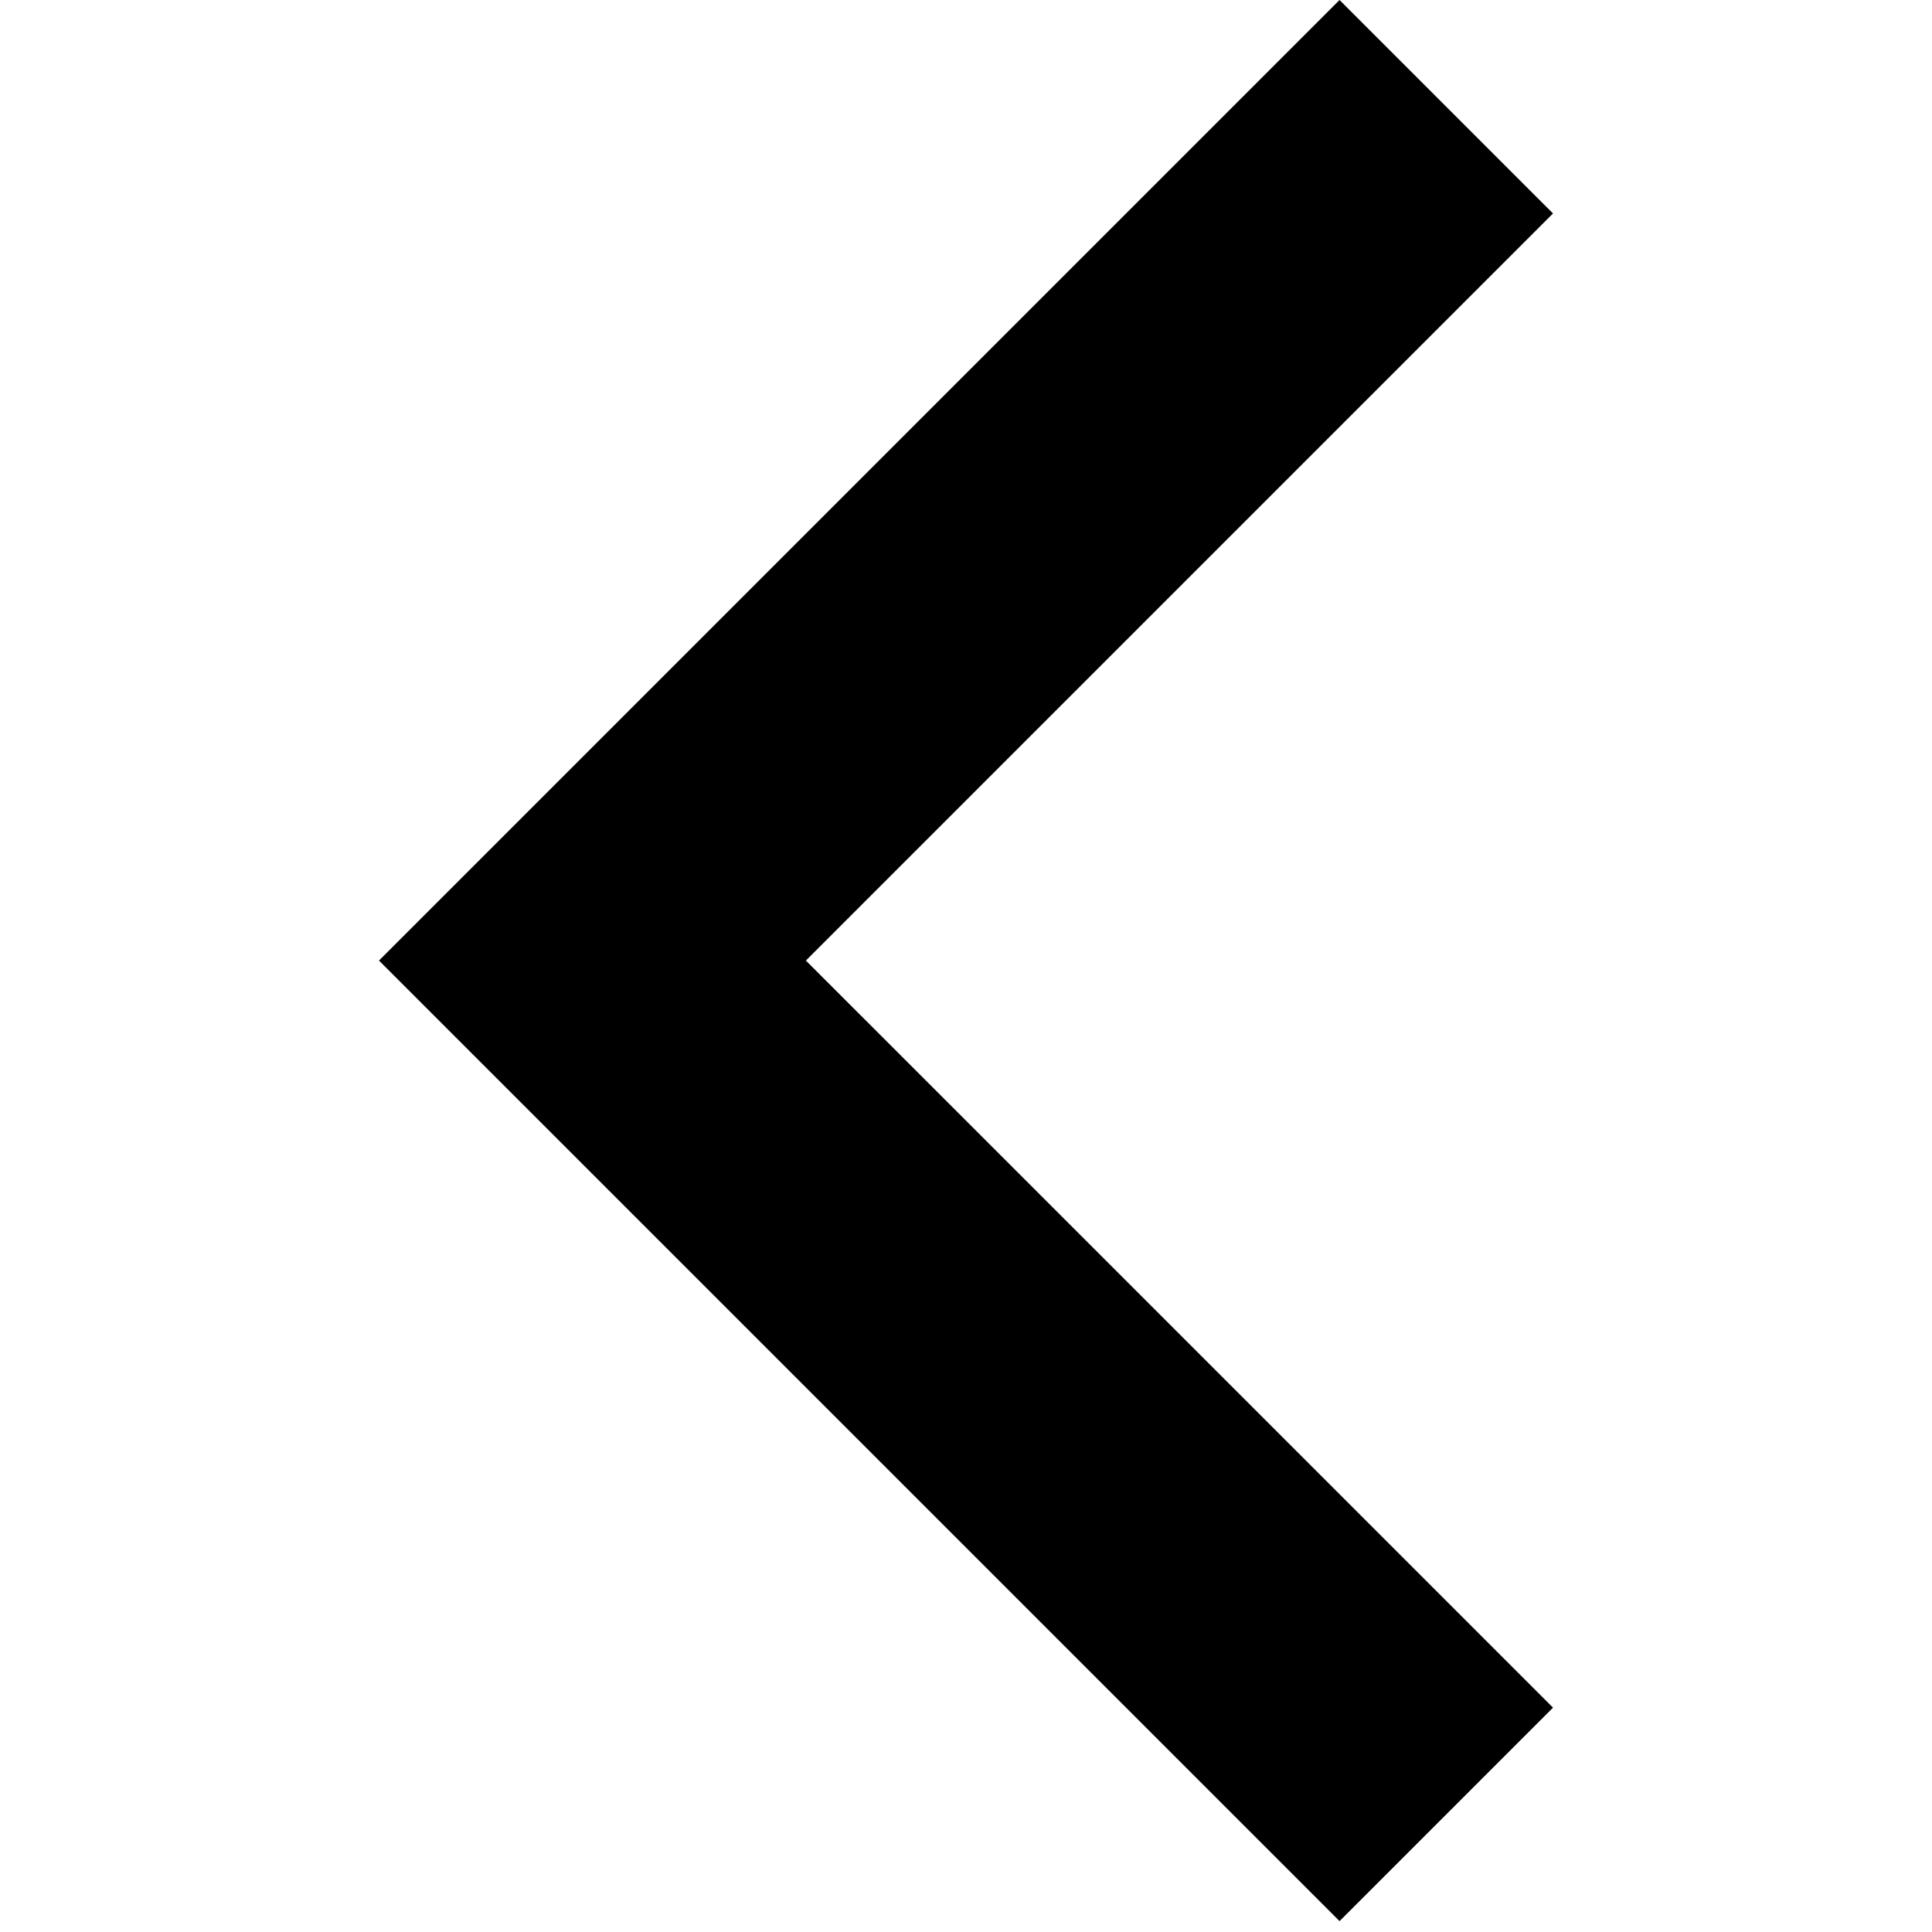
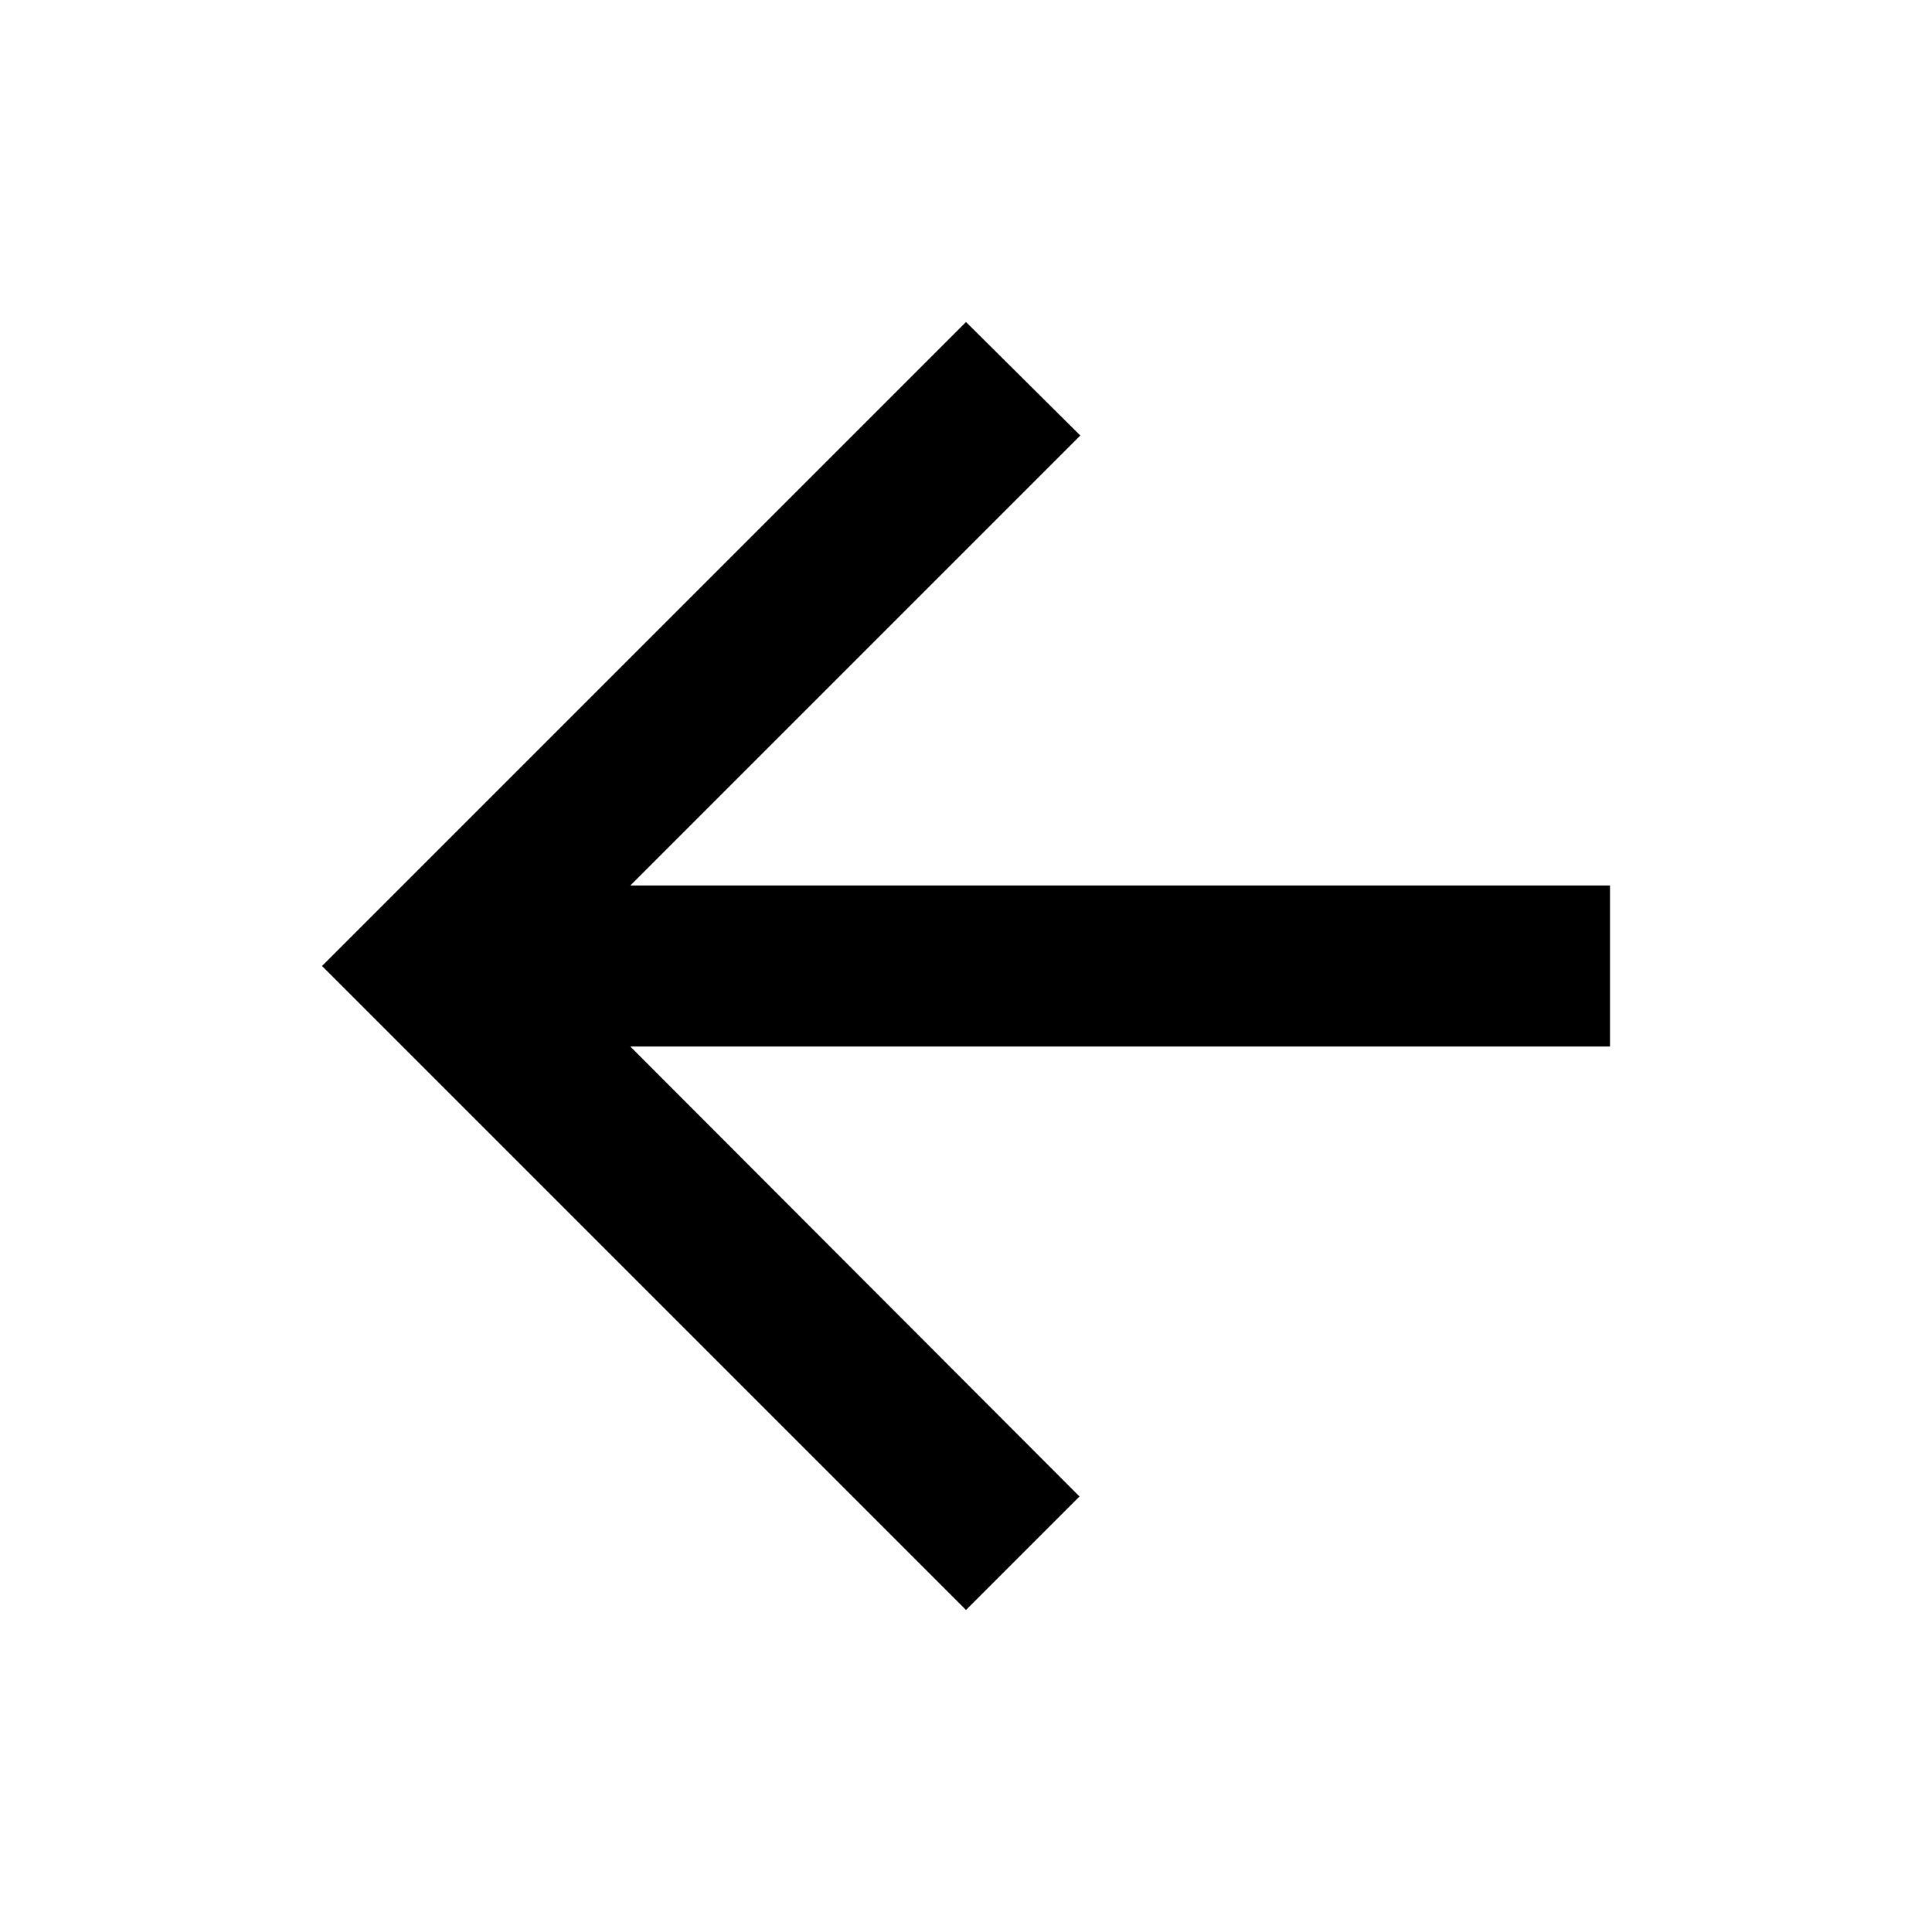
- <svg xmlns="http://www.w3.org/2000/svg" id="back" width="100%" height="100%" viewBox="0 0 128 128" version="1.1" xml:space="preserve" style="fill-rule:evenodd;clip-rule:evenodd;stroke-linejoin:round;stroke-miterlimit:1.414;">
-   <path d="M39.251,49.497l49.498,-49.497l14.142,14.142l-49.498,49.498l49.498,49.497l-14.142,14.142l-63.64,-63.639l14.142,-14.143Z" />
+ <svg xmlns="http://www.w3.org/2000/svg" id="back" width="100%" height="100%" viewBox="0 0 24 24">
+   <path d="M0 0h24v24H0z" fill="none" />
+   <path d="M20 11H7.83l5.59-5.59L12 4l-8 8 8 8 1.41-1.41L7.83 13H20v-2z" />
</svg>
